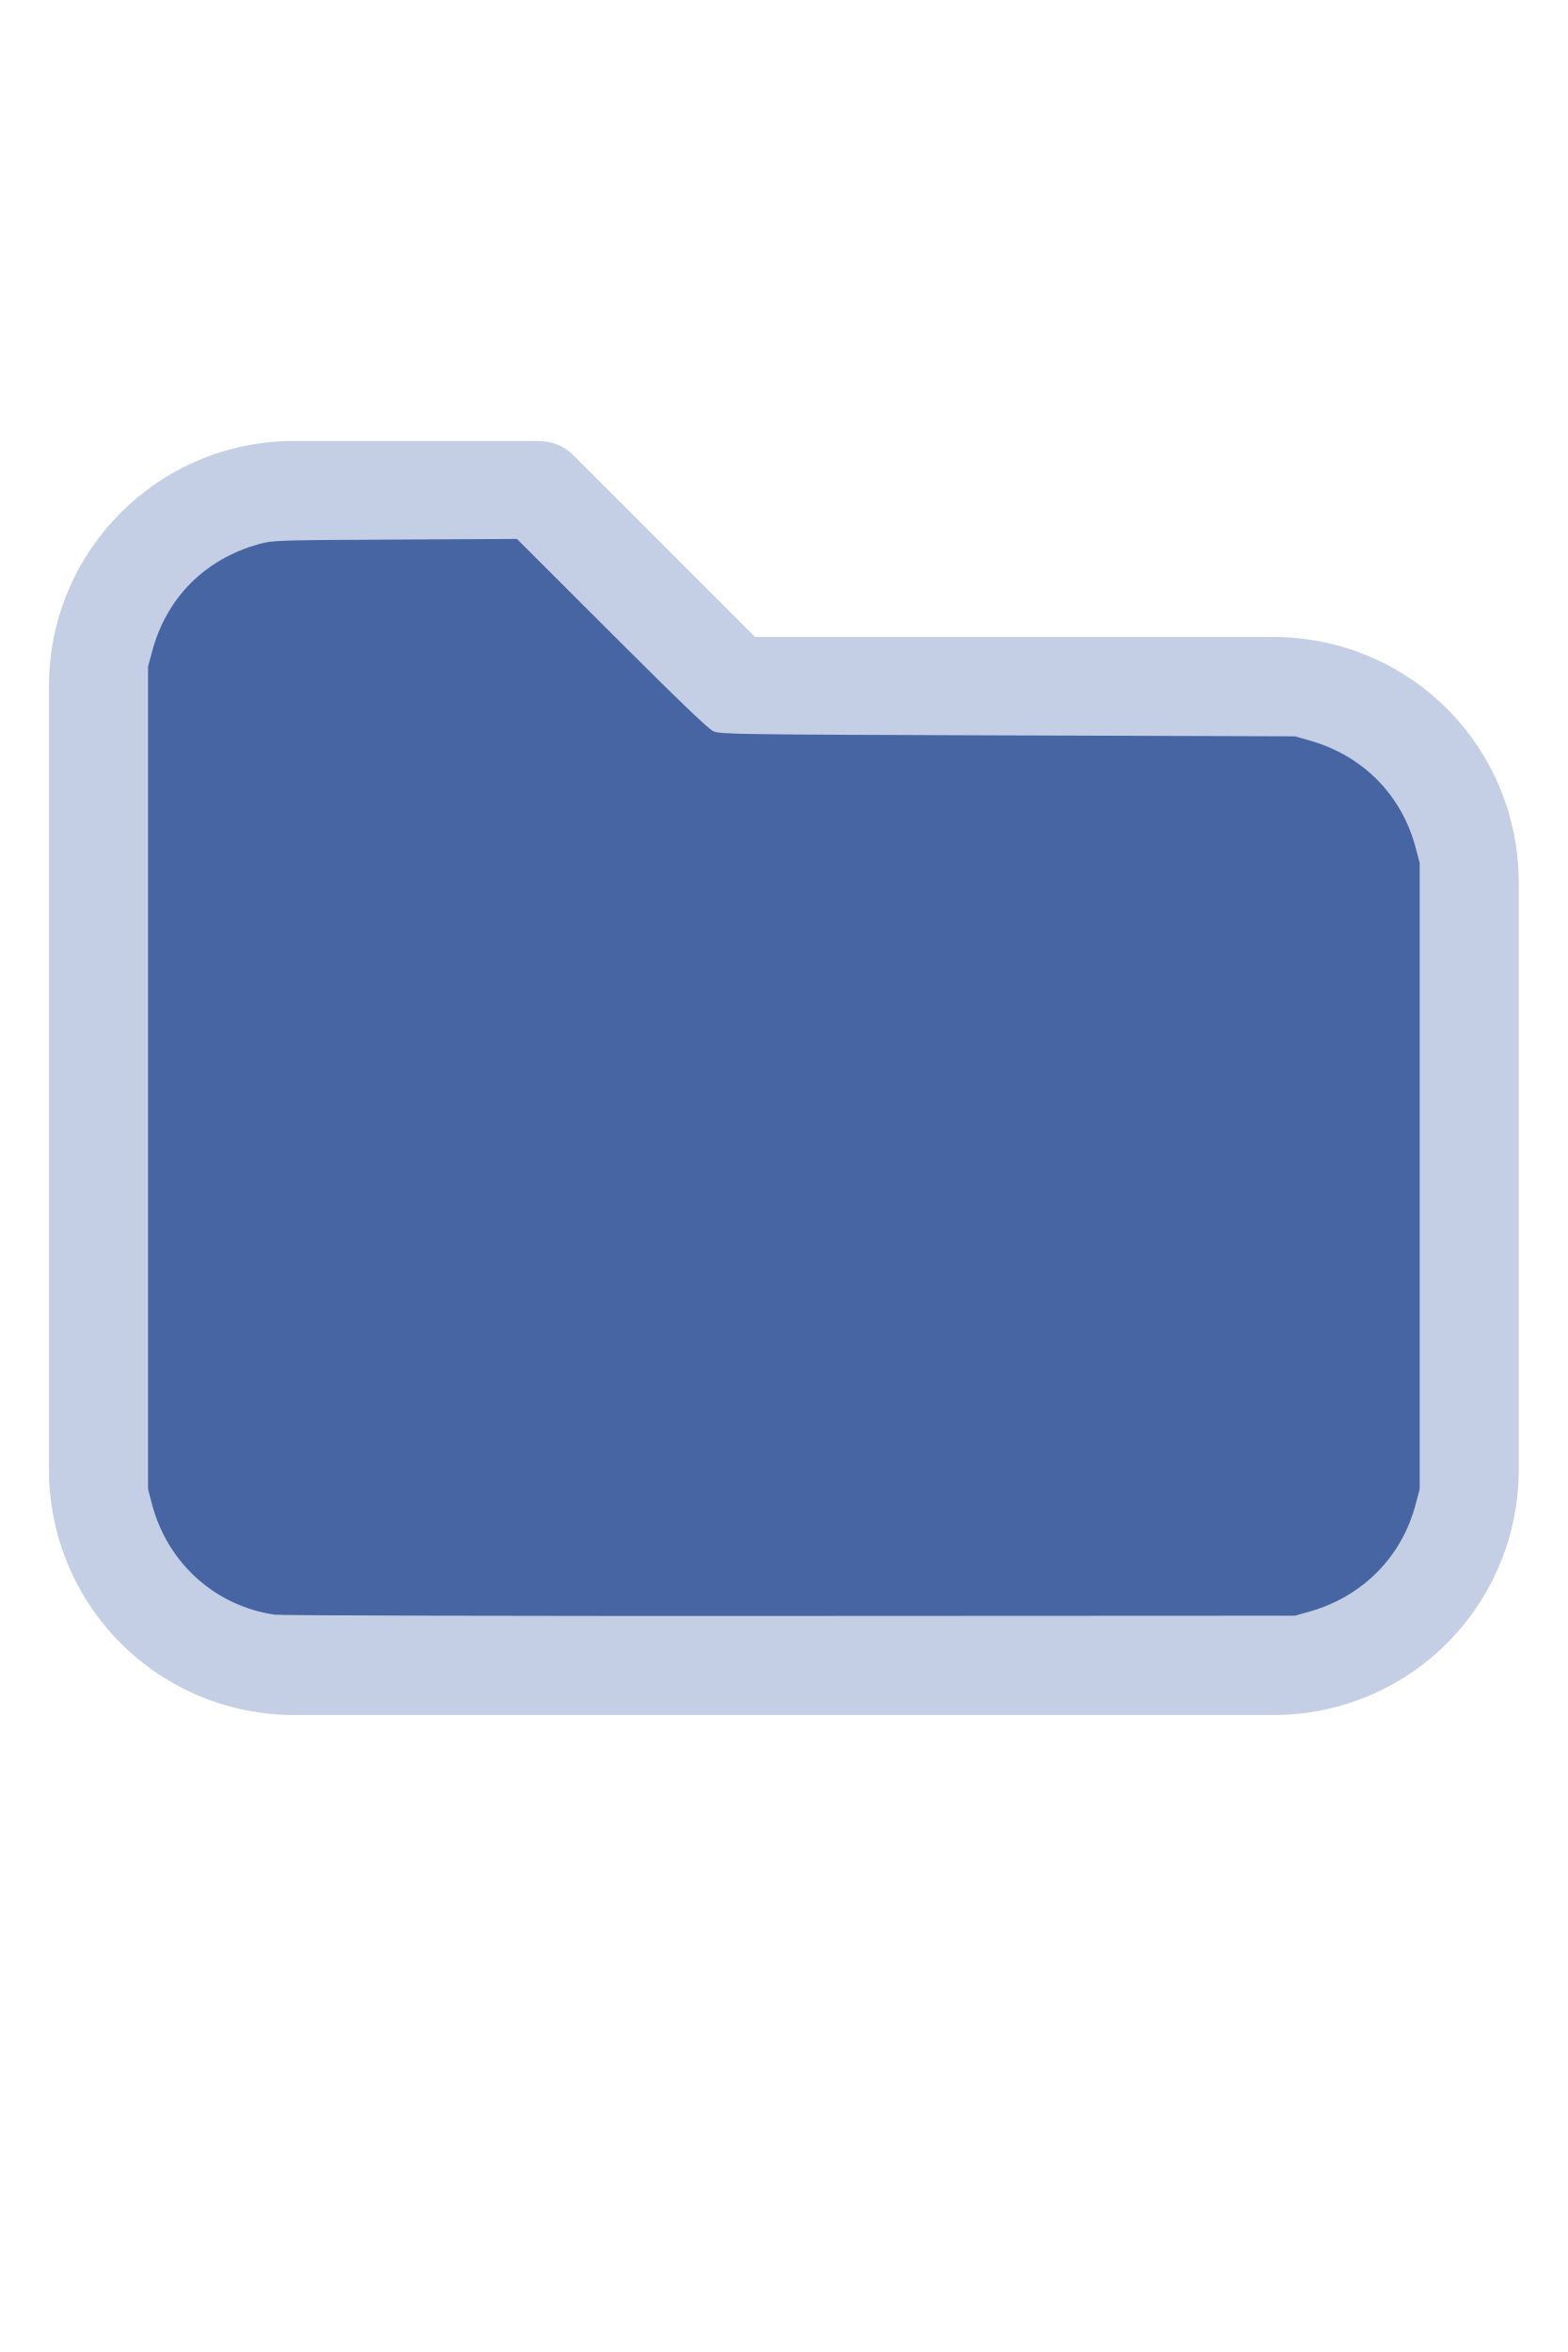
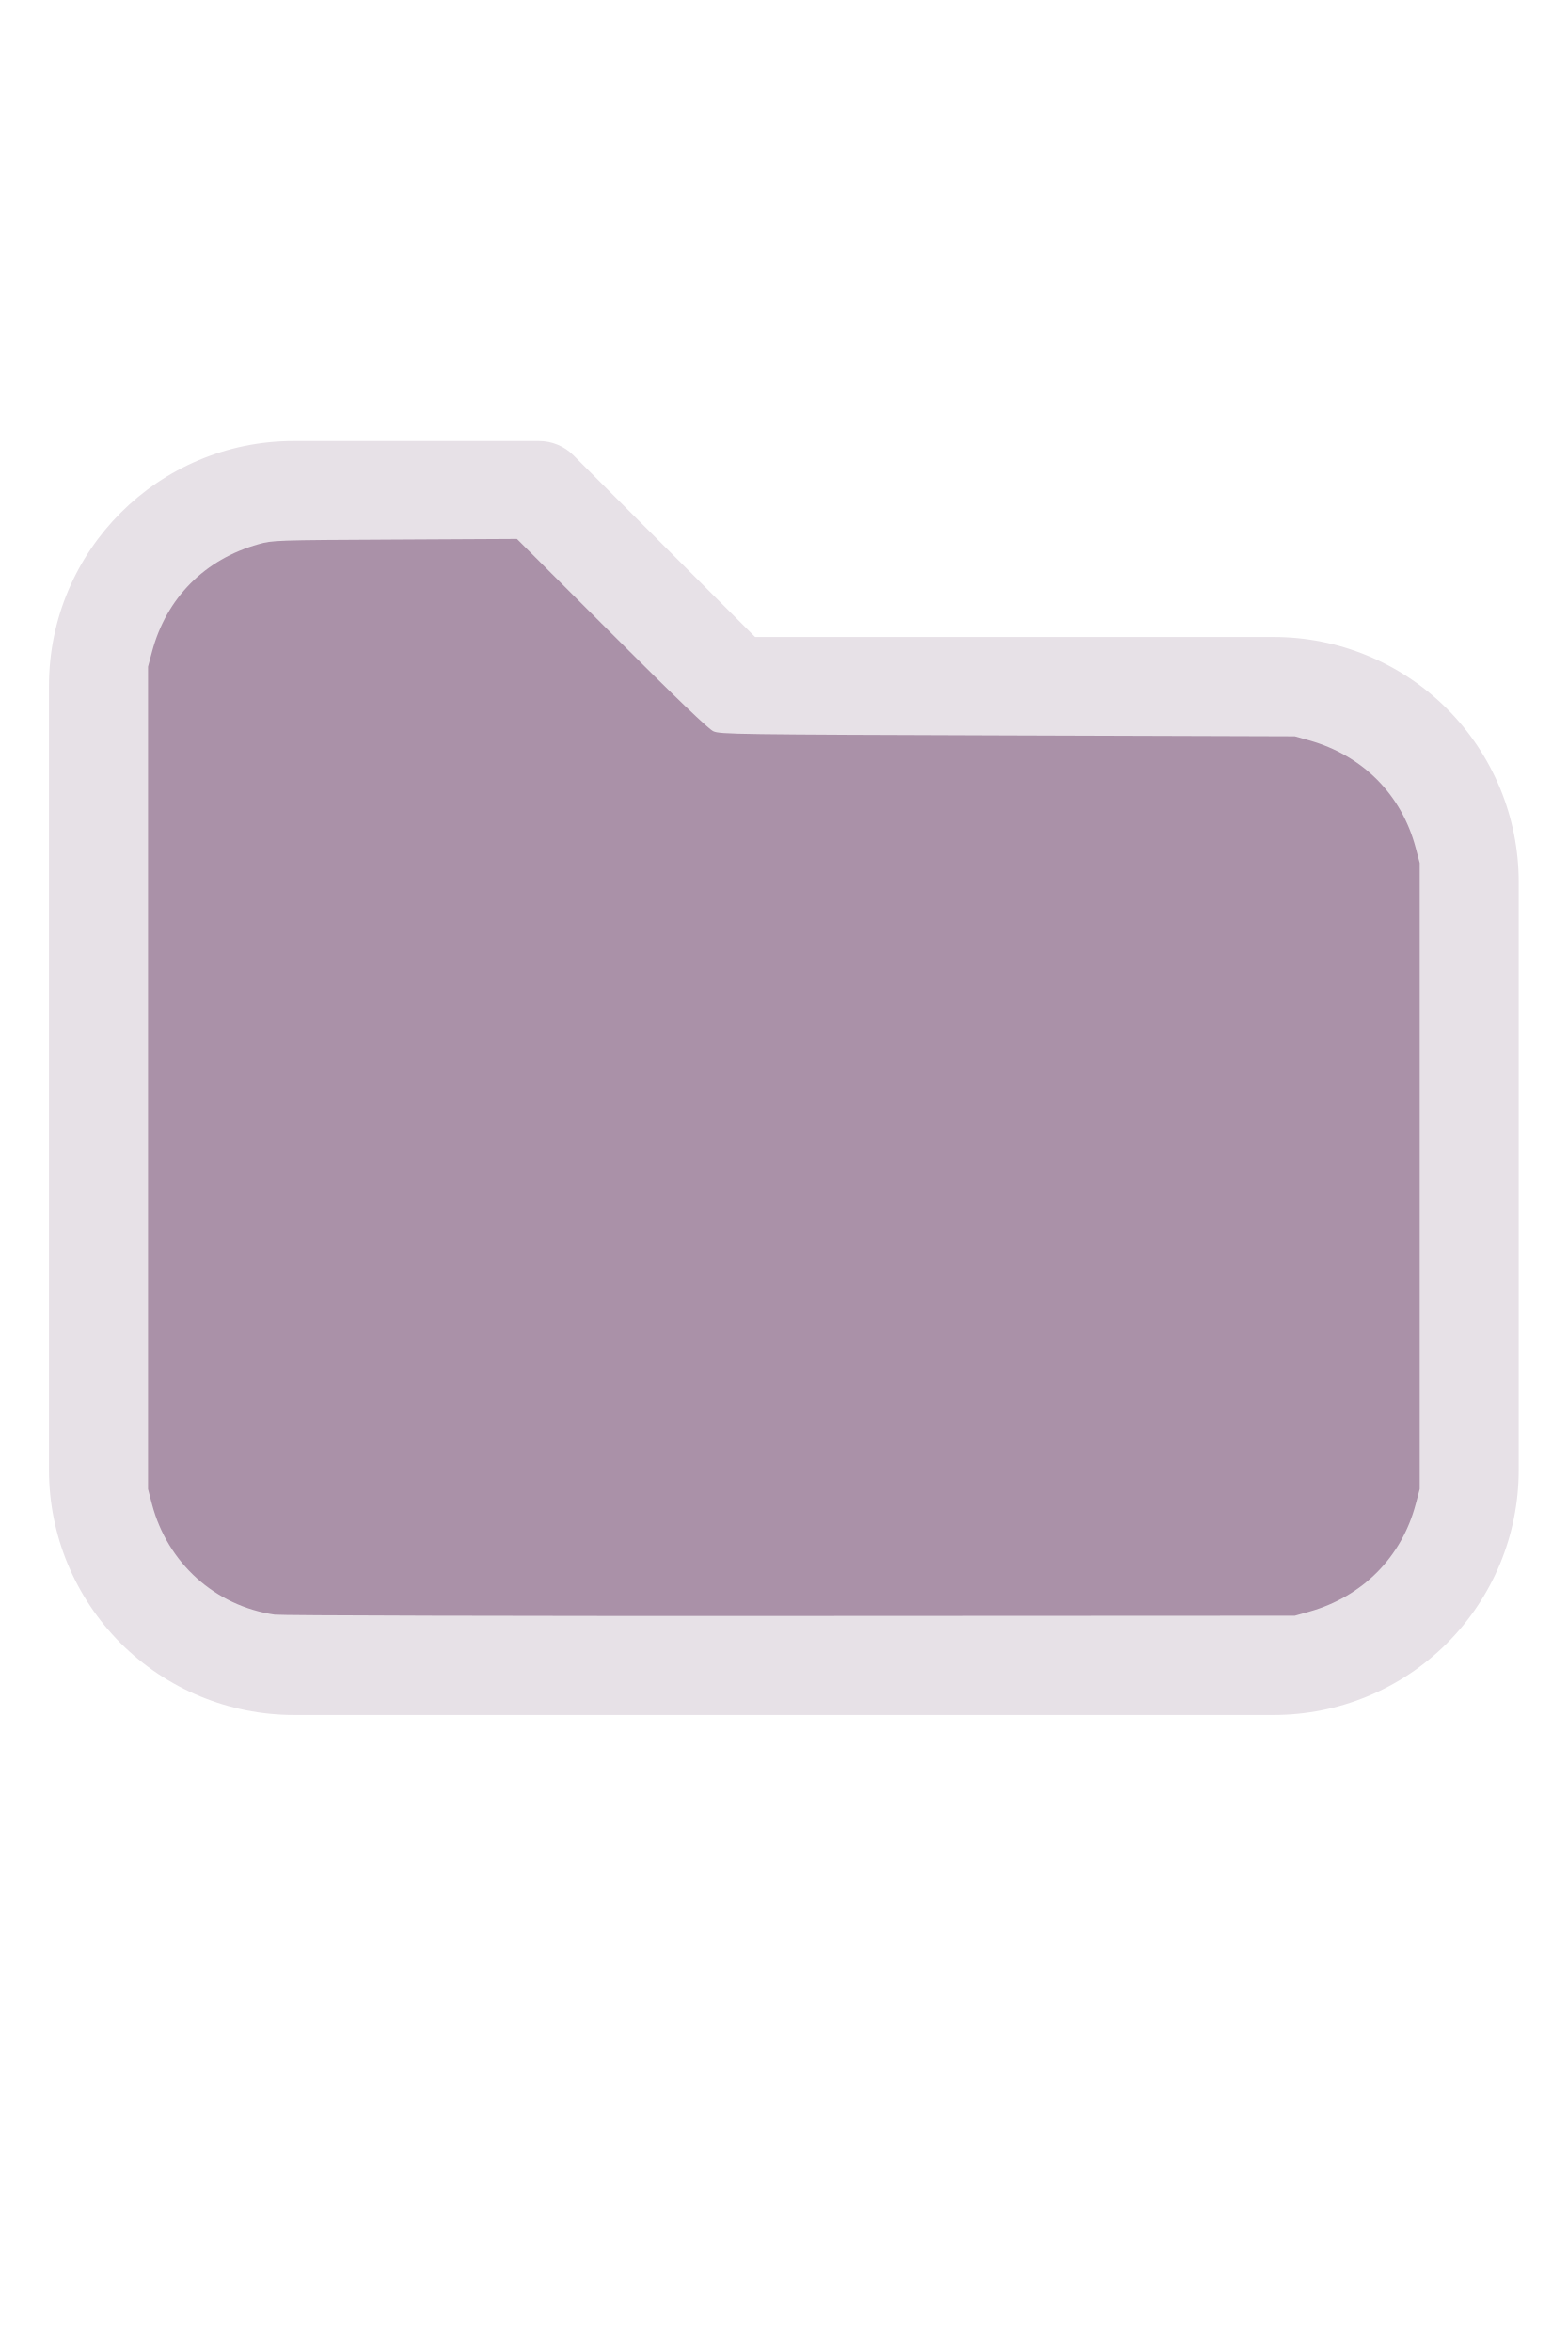
<svg xmlns="http://www.w3.org/2000/svg" version="1.1" width="16" height="24" viewBox="0 0 32 32" xml:space="preserve">
-   <g style="fill:#C4CFE5;">
+   <g style="fill:#E7E1E7;">
    <path d="M1,5.998l-0,16.002c-0,1.326 0.527,2.598 1.464,3.536c0.938,0.937 2.21,1.464 3.536,1.464c5.322,0 14.678,-0 20,0c1.326,0 2.598,-0.527 3.536,-1.464c0.937,-0.938 1.464,-2.21 1.464,-3.536c0,-3.486 0,-8.514 0,-12c0,-1.326 -0.527,-2.598 -1.464,-3.536c-0.938,-0.937 -2.21,-1.464 -3.536,-1.464c-0,0 -10.586,0 -10.586,0c0,-0 -3.707,-3.707 -3.707,-3.707c-0.187,-0.188 -0.442,-0.293 -0.707,-0.293l-5.002,0c-2.76,0 -4.998,2.238 -4.998,4.998Zm2,-0l-0,16.002c-0,0.796 0.316,1.559 0.879,2.121c0.562,0.563 1.325,0.879 2.121,0.879l20,0c0.796,0 1.559,-0.316 2.121,-0.879c0.563,-0.562 0.879,-1.325 0.879,-2.121c0,-3.486 0,-8.514 0,-12c0,-0.796 -0.316,-1.559 -0.879,-2.121c-0.562,-0.563 -1.325,-0.879 -2.121,-0.879c-7.738,0 -11,0 -11,0c-0.265,0 -0.52,-0.105 -0.707,-0.293c-0,0 -3.707,-3.707 -3.707,-3.707c-0,0 -4.588,0 -4.588,0c-1.656,0 -2.998,1.342 -2.998,2.998Z" />
  </g>
-   <g style="fill:#4665A2;stroke-width:0;">
+   <g style="fill:#AA91A8;stroke-width:0;">
    <path d="M 5.606,24.952 C 4.392,24.775 3.42,23.9 3.103,22.699 L 3.022,22.389 V 13.998 5.606 L 3.104,5.298 C 3.396,4.203 4.18,3.412 5.279,3.106 5.565,3.026 5.615,3.024 8.061,3.012 l 2.491,-0.013 1.932,1.93 c 1.344,1.343 1.976,1.95 2.078,1.995 0.137,0.062 0.474,0.066 6.007,0.084 l 5.861,0.019 0.291,0.082 c 1.095,0.308 1.89,1.109 2.176,2.193 l 0.082,0.309 V 16 22.389 l -0.082,0.309 c -0.284,1.079 -1.086,1.888 -2.176,2.194 l -0.291,0.082 -10.303,0.005 c -5.7,0.003 -10.4,-0.009 -10.521,-0.027 z" />
  </g>
</svg>
